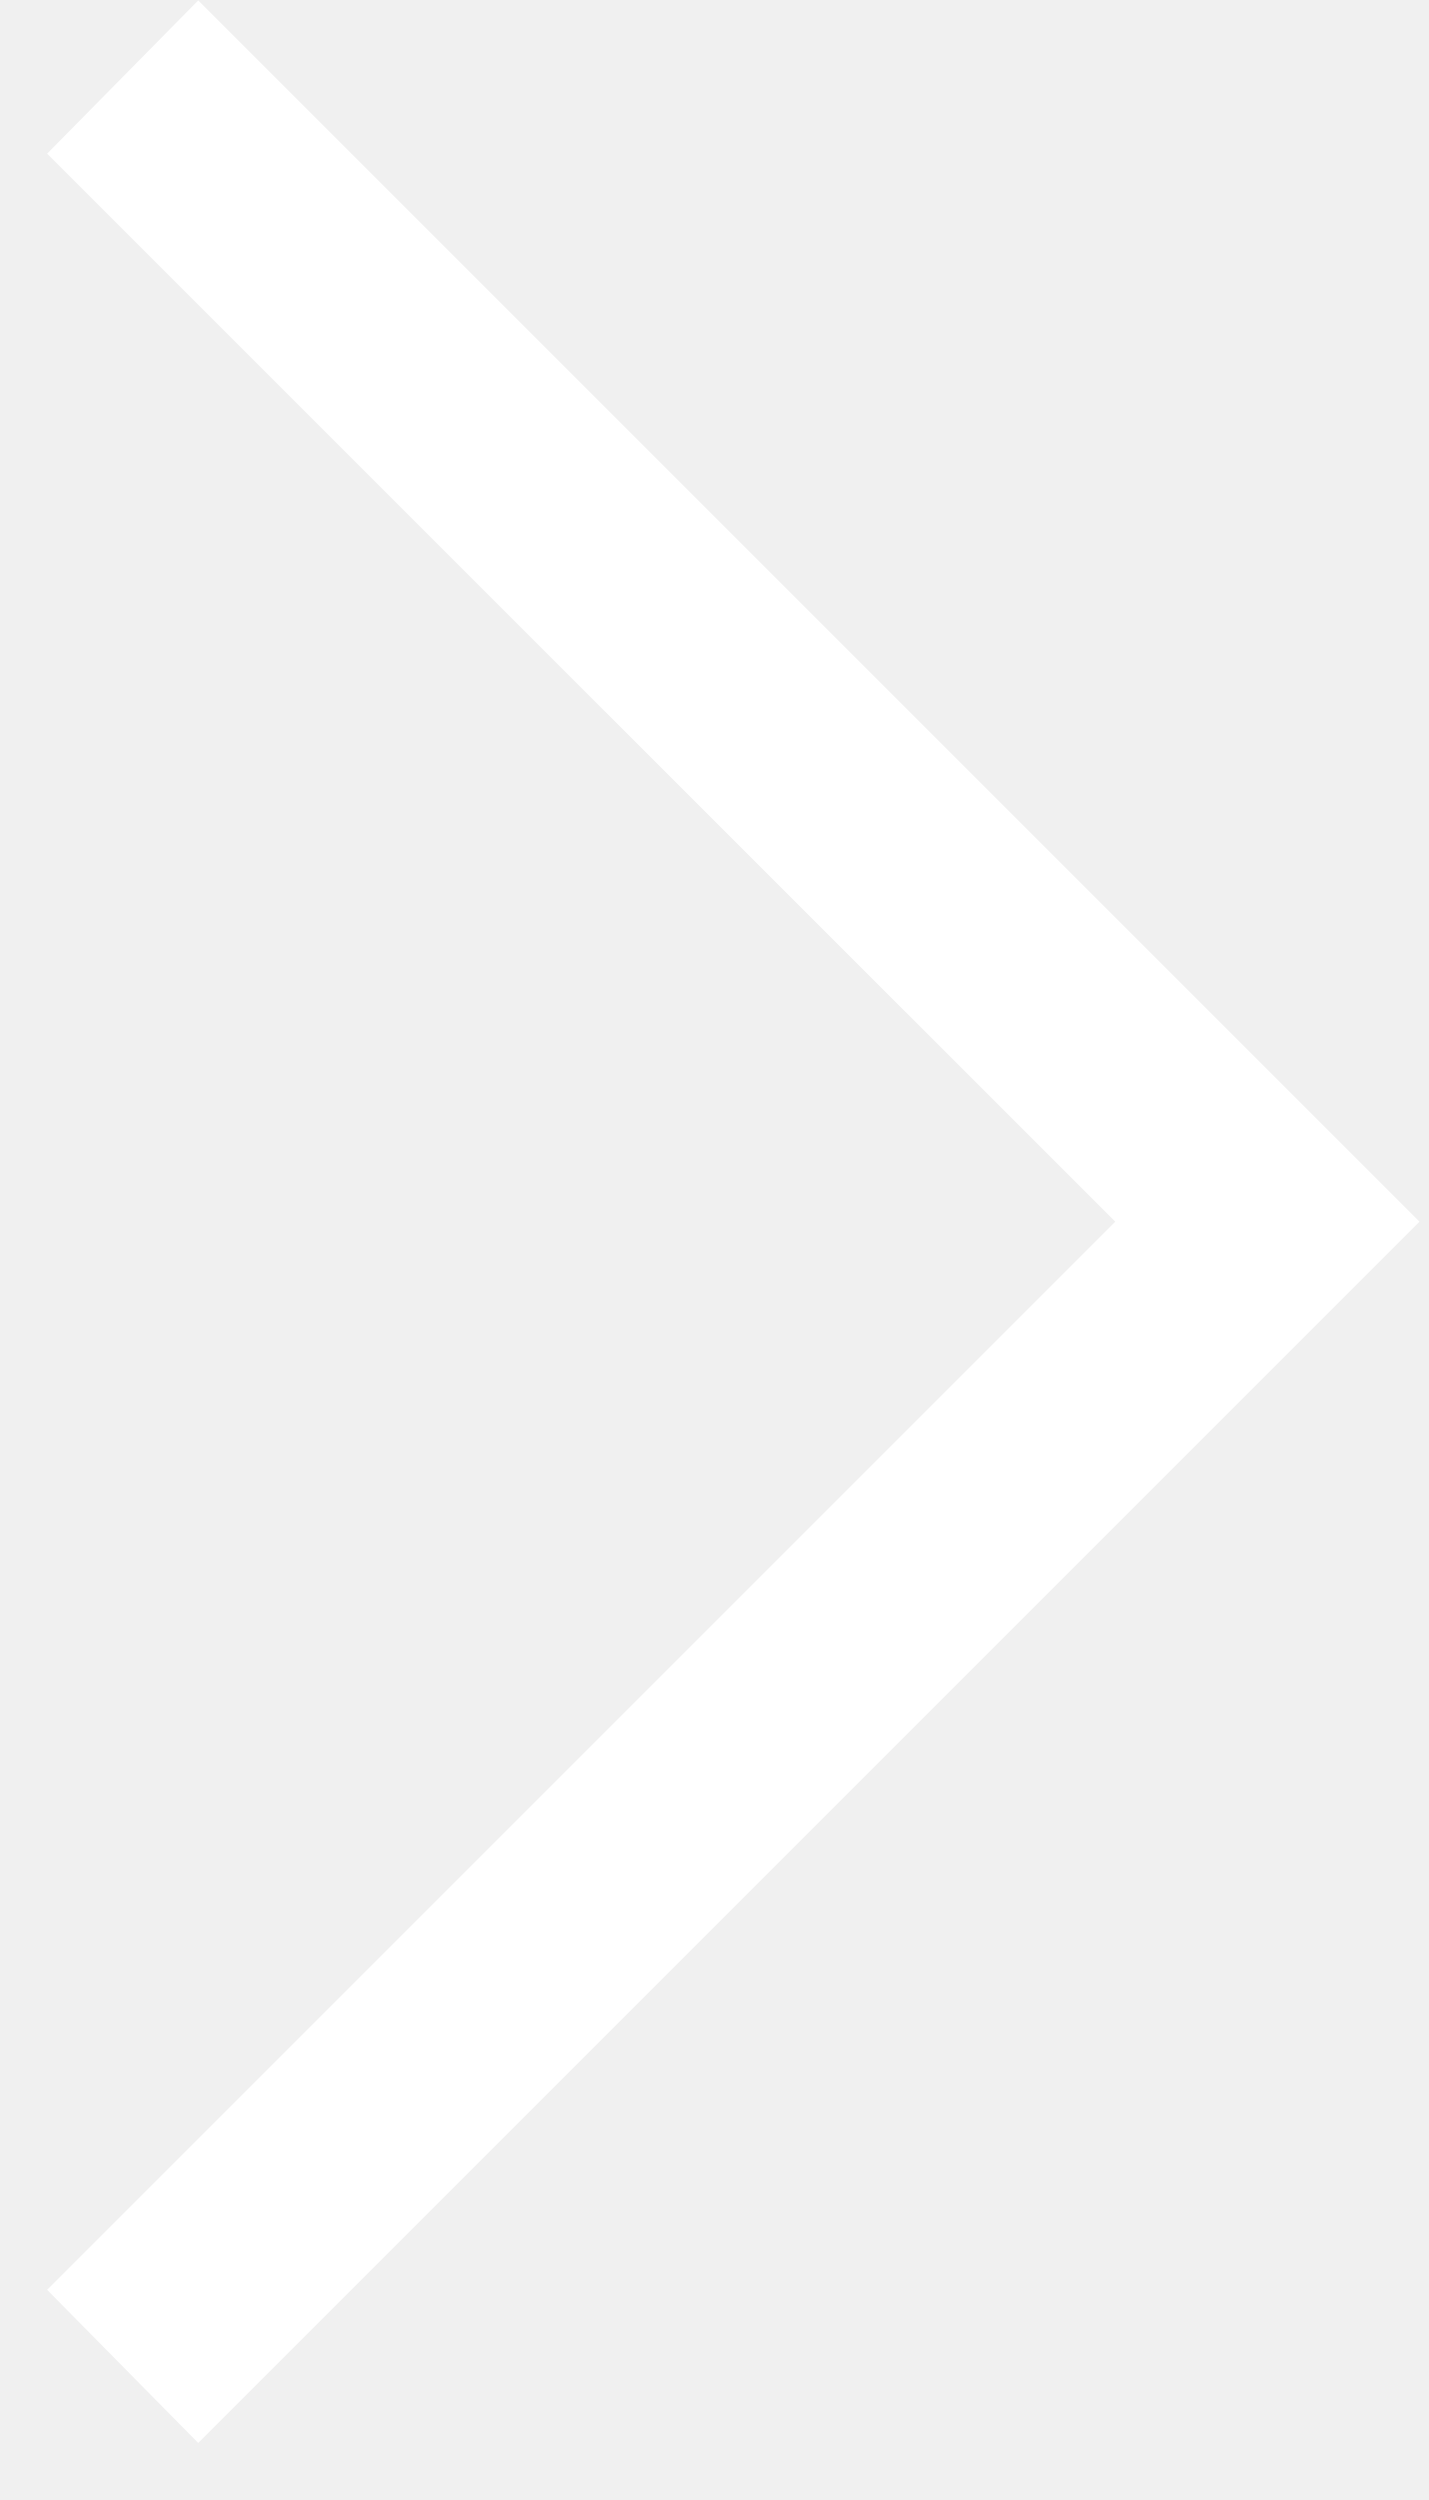
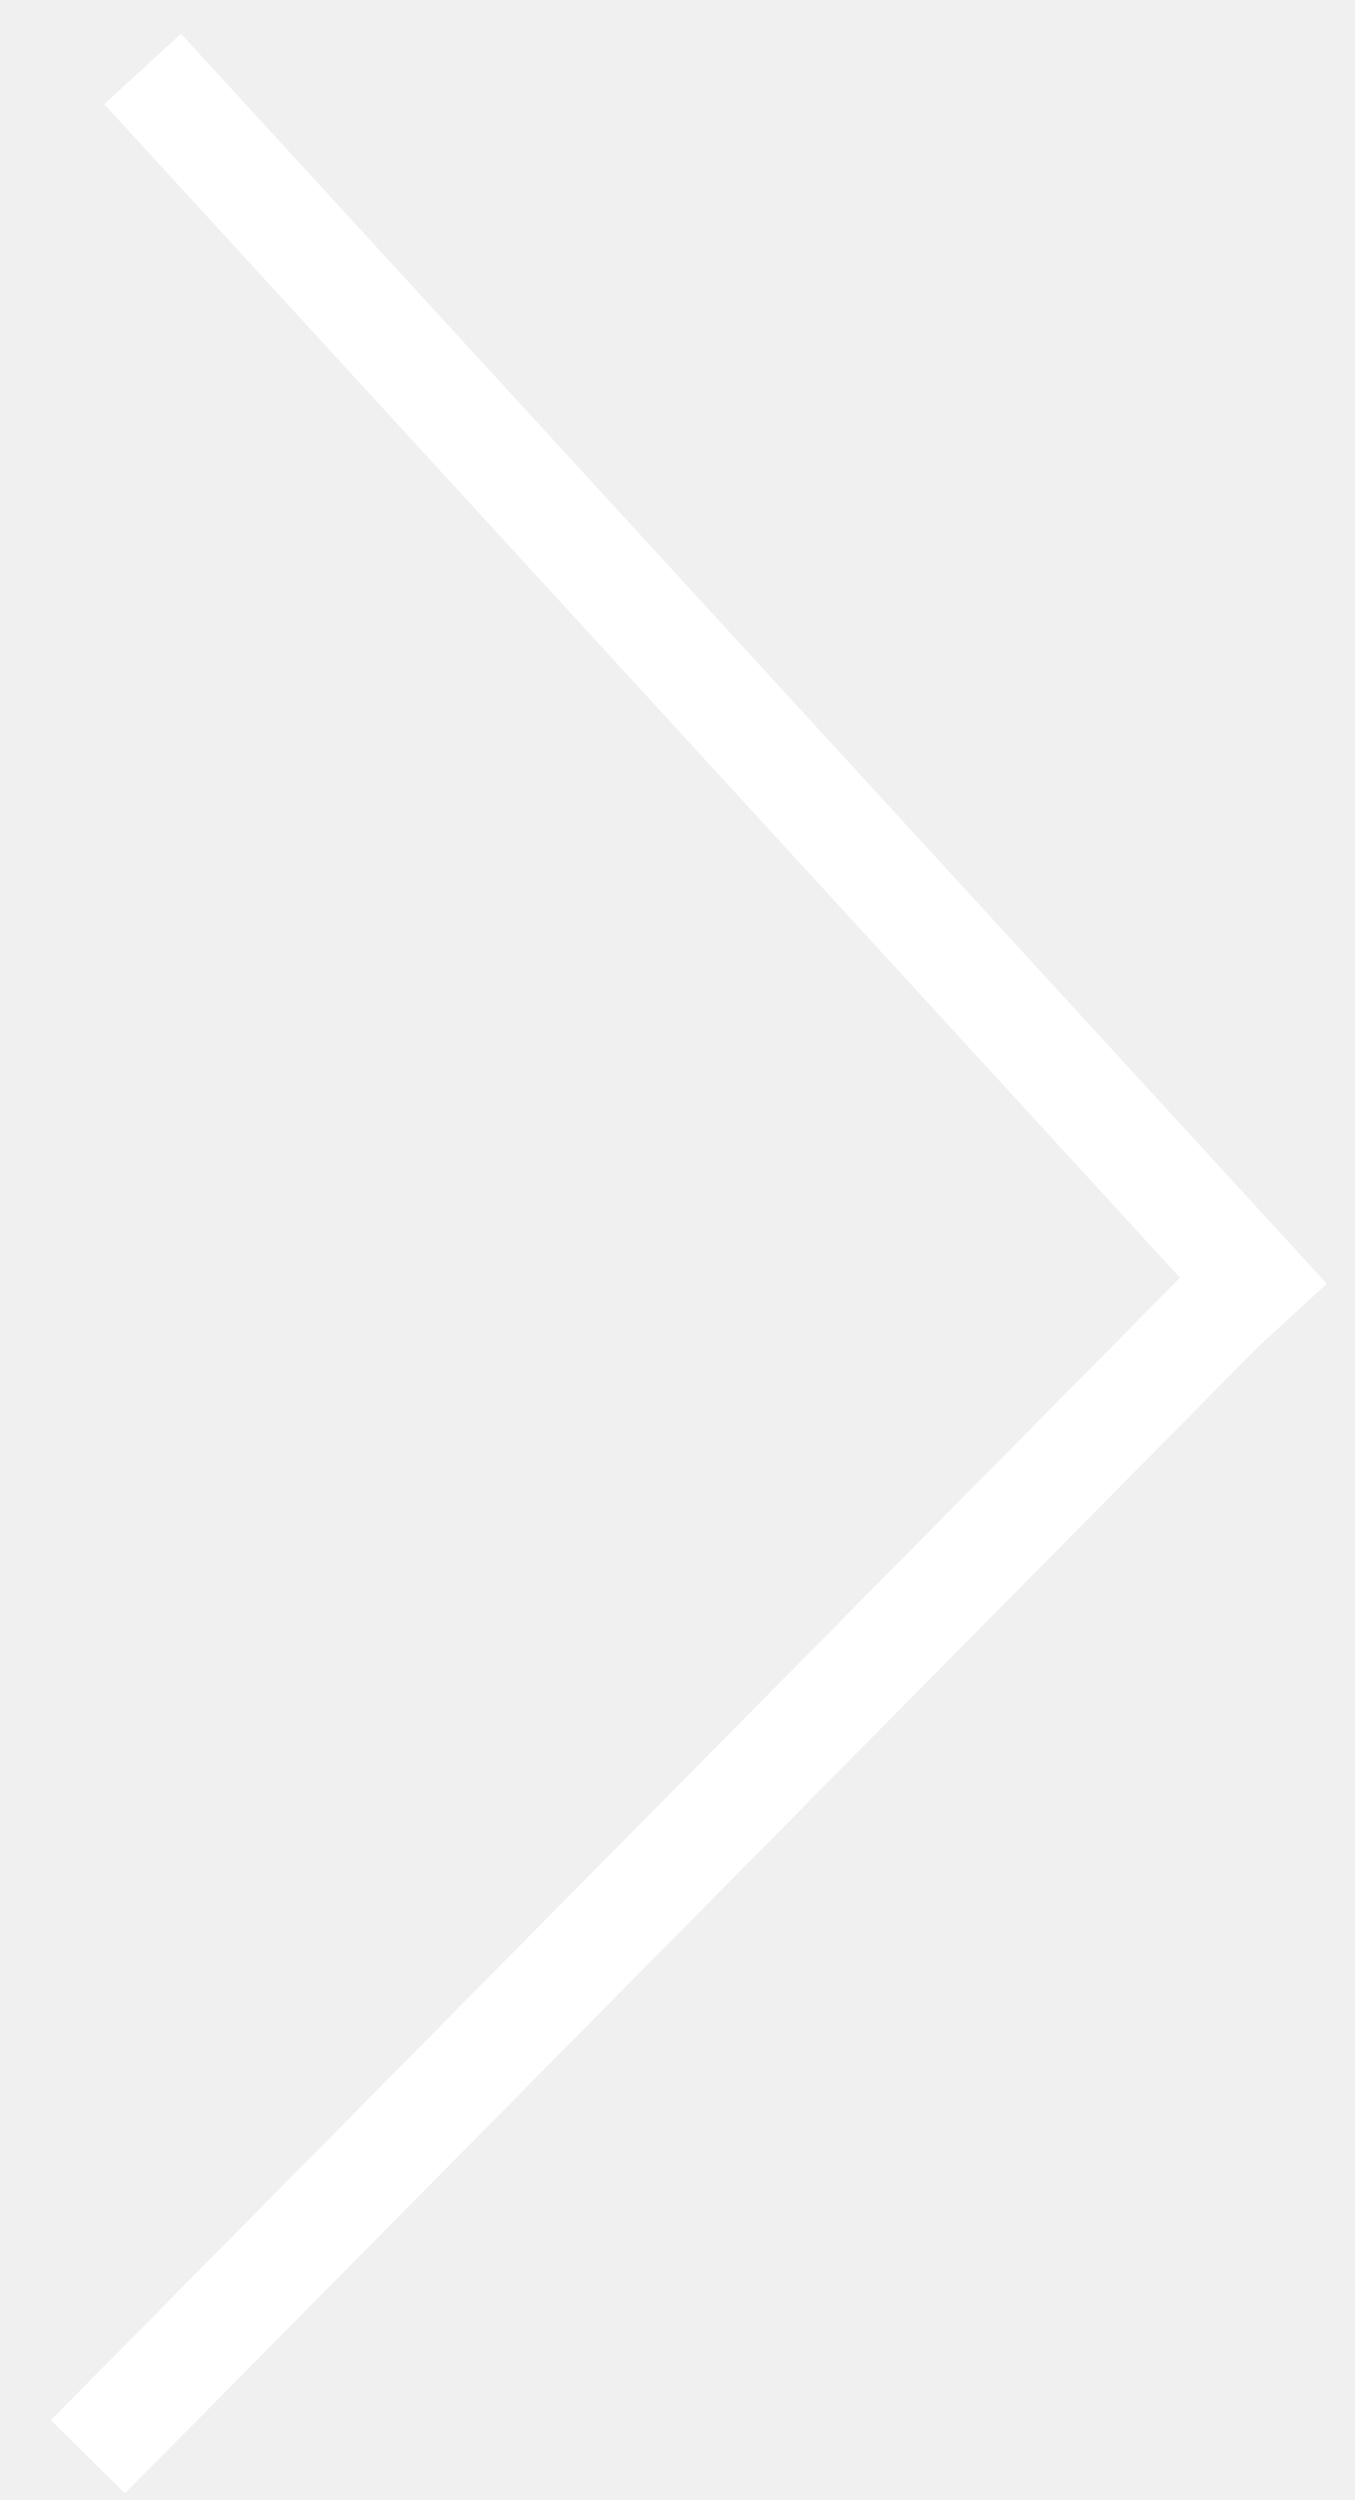
- <svg xmlns="http://www.w3.org/2000/svg" width="16" height="28" viewBox="0 0 16 28" fill="none">
-   <path d="M2.22 27.361L15.898 13.683L2.22 0.005L0.528 1.721L12.491 13.683L0.528 25.646L2.22 27.361Z" fill="white" />
+ <svg xmlns="http://www.w3.org/2000/svg" width="13" height="24" viewBox="0 0 13 24" fill="none">
+   <line x1="0.844" y1="23.585" x2="11.779" y2="12.521" stroke="white" />
+   <line x1="1.369" y1="0.662" x2="12.369" y2="12.662" stroke="white" />
</svg>
